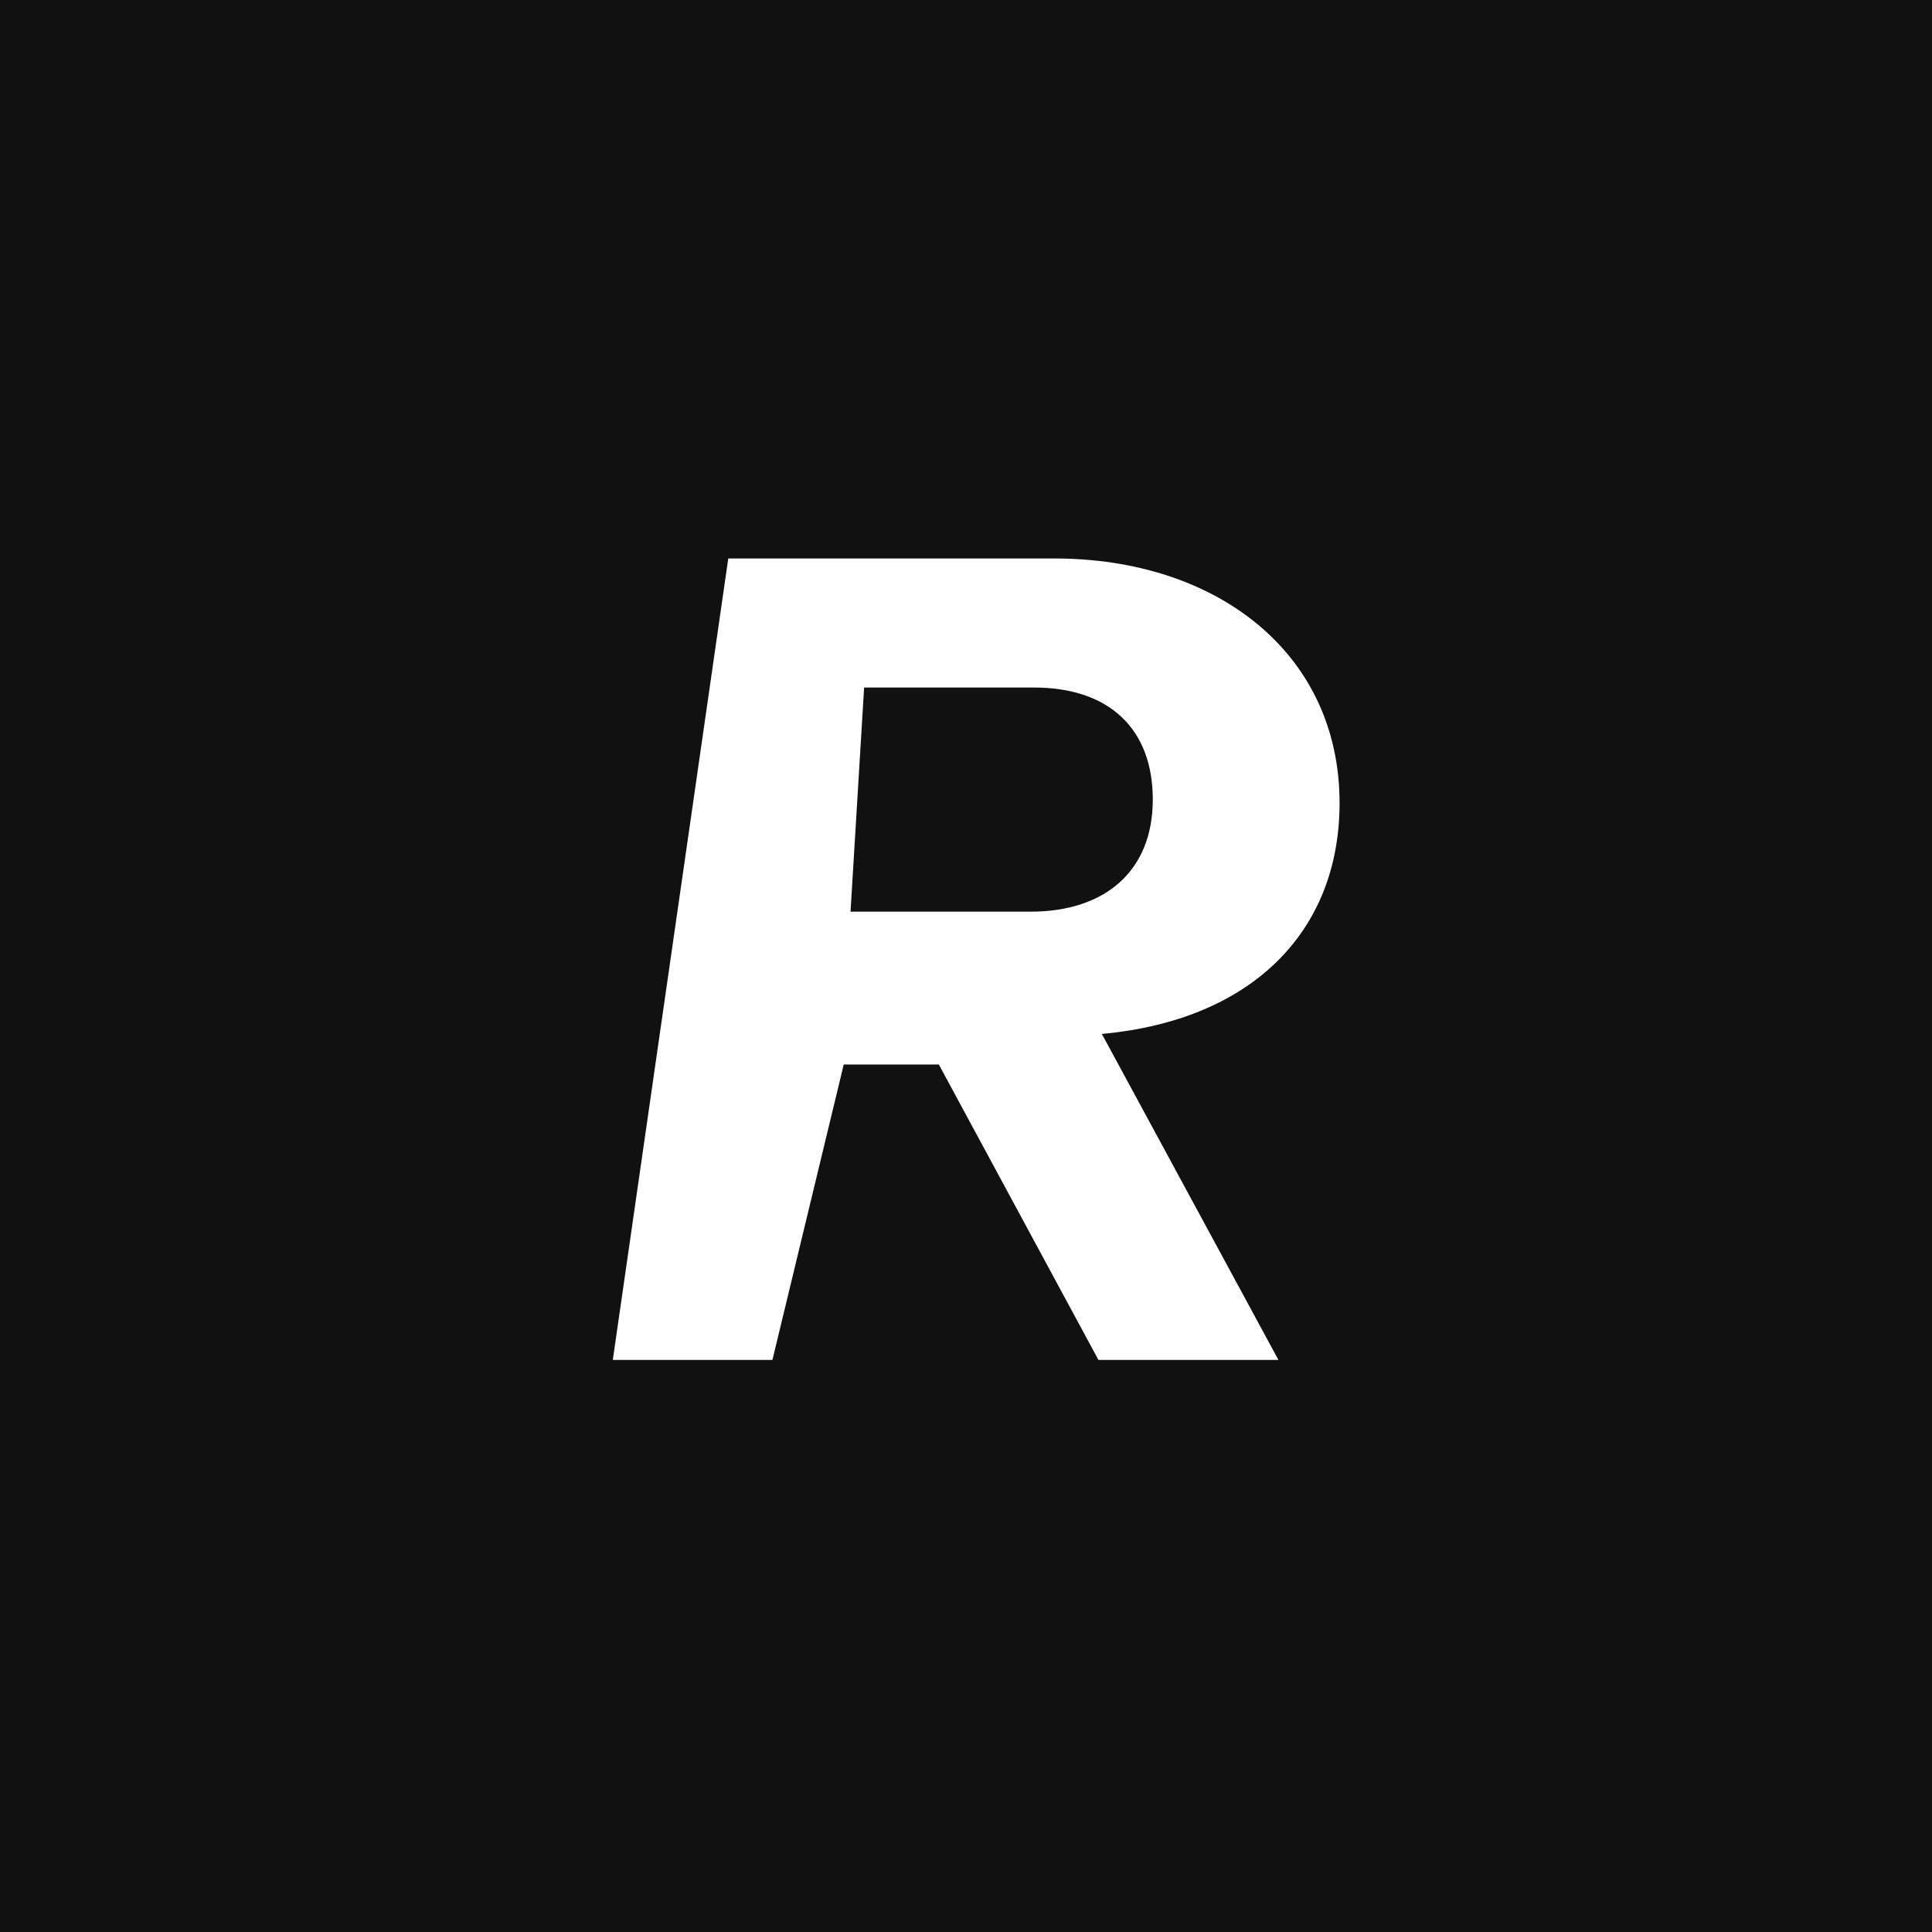
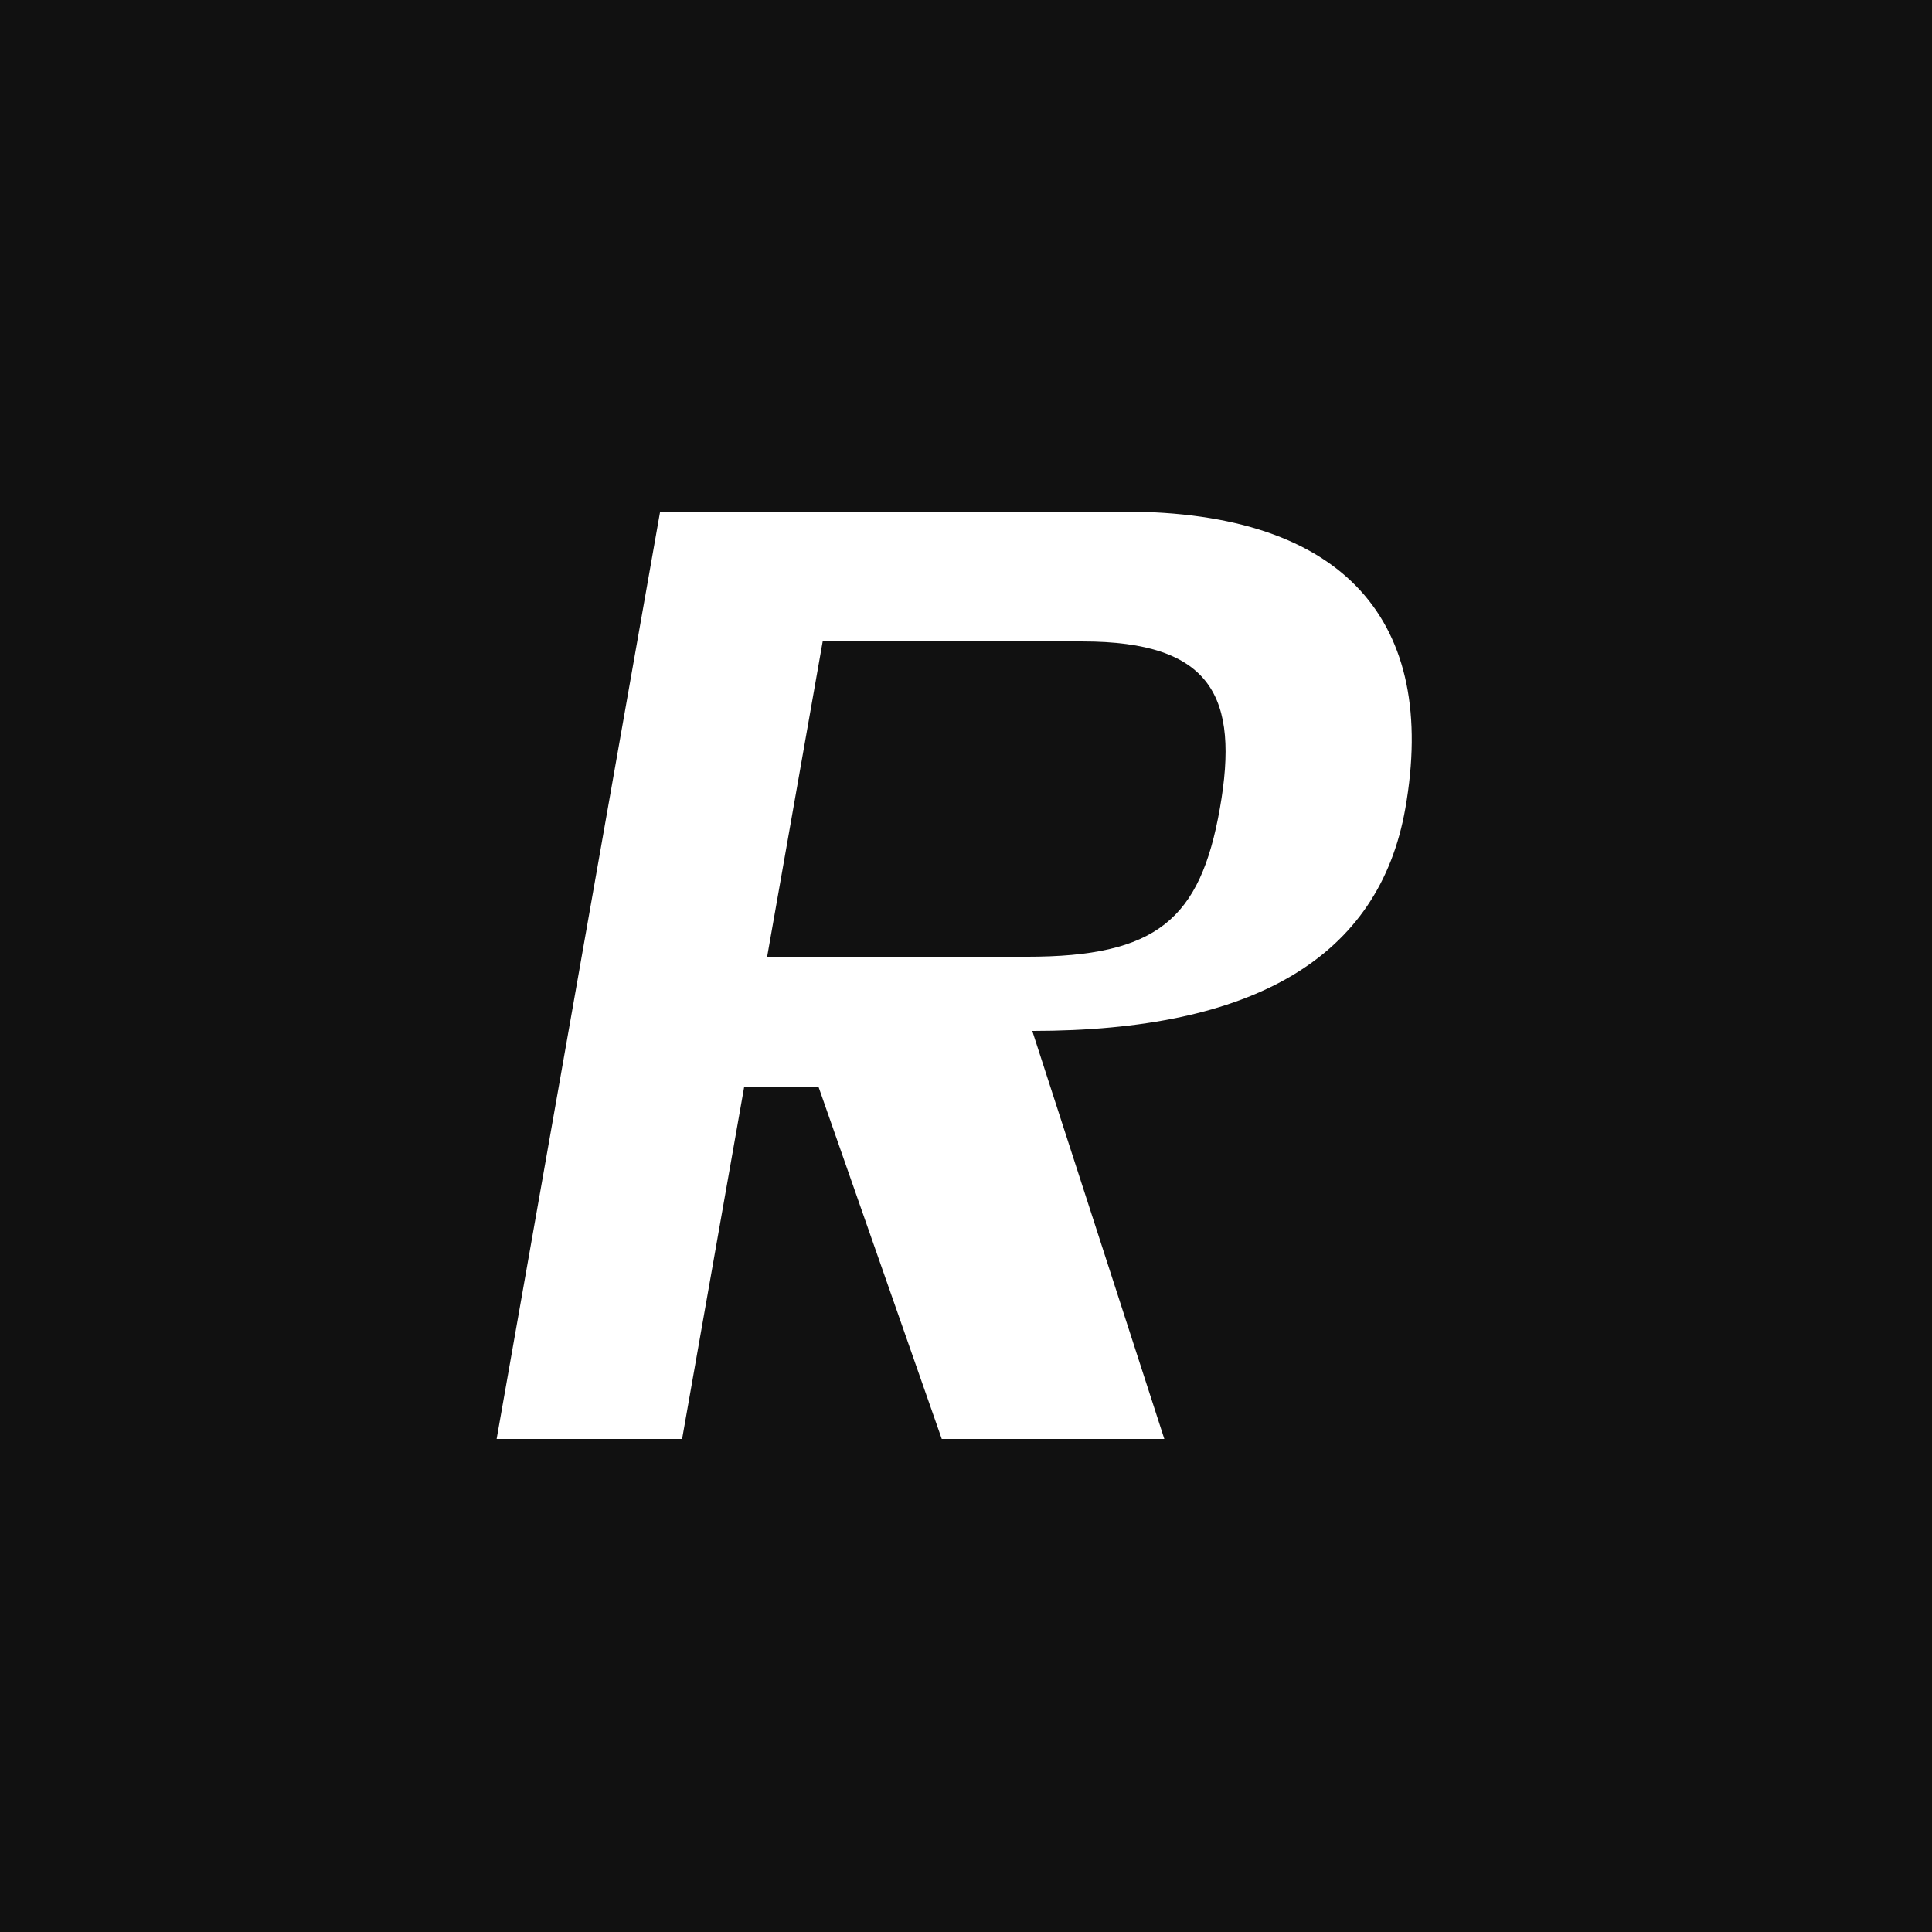
<svg xmlns="http://www.w3.org/2000/svg" viewBox="0 0 512 512" fill="none">
  <rect width="512" height="512" fill="#111111" />
-   <g transform="translate(119.2,110.2) scale(9.0)">
-     <path fill="#FFFFFF" fill-rule="evenodd" d="M8.2 4.2 L17.8 4.2 C22.6 4.2 26.2 7 26.2 11.4 C26.2 15.2 23.6 17.8 19.2 18.2 L24.4 27.8 L19.1 27.8 L14.4 19.1 L11.6 19.1 L9.5 27.8 L4.8 27.8 L8.2 4.2 Z M12.2 8 L17.2 8 C19.4 8 20.7 9.2 20.7 11.3 C20.7 13.4 19.3 14.6 17.1 14.6 L11.8 14.6 Z" />
+   <g transform="translate(174.94,135.58) scale(2.4576)">
+     <path fill="#FFFFFF" fill-rule="evenodd" d="M0 0L50 0C74 0 83.88 12 80.36 32C77.54 48 64.13 56 40.13 56L54.37 100L30.37 100L17.07 62L9.07 62L2.37 100L-17.63 100ZM17.53 14L45.53 14C59.53 14 62.47 20 60.36 32C58.24 44 53.54 48 39.54 48L11.54 48Z" />
  </g>
</svg>
